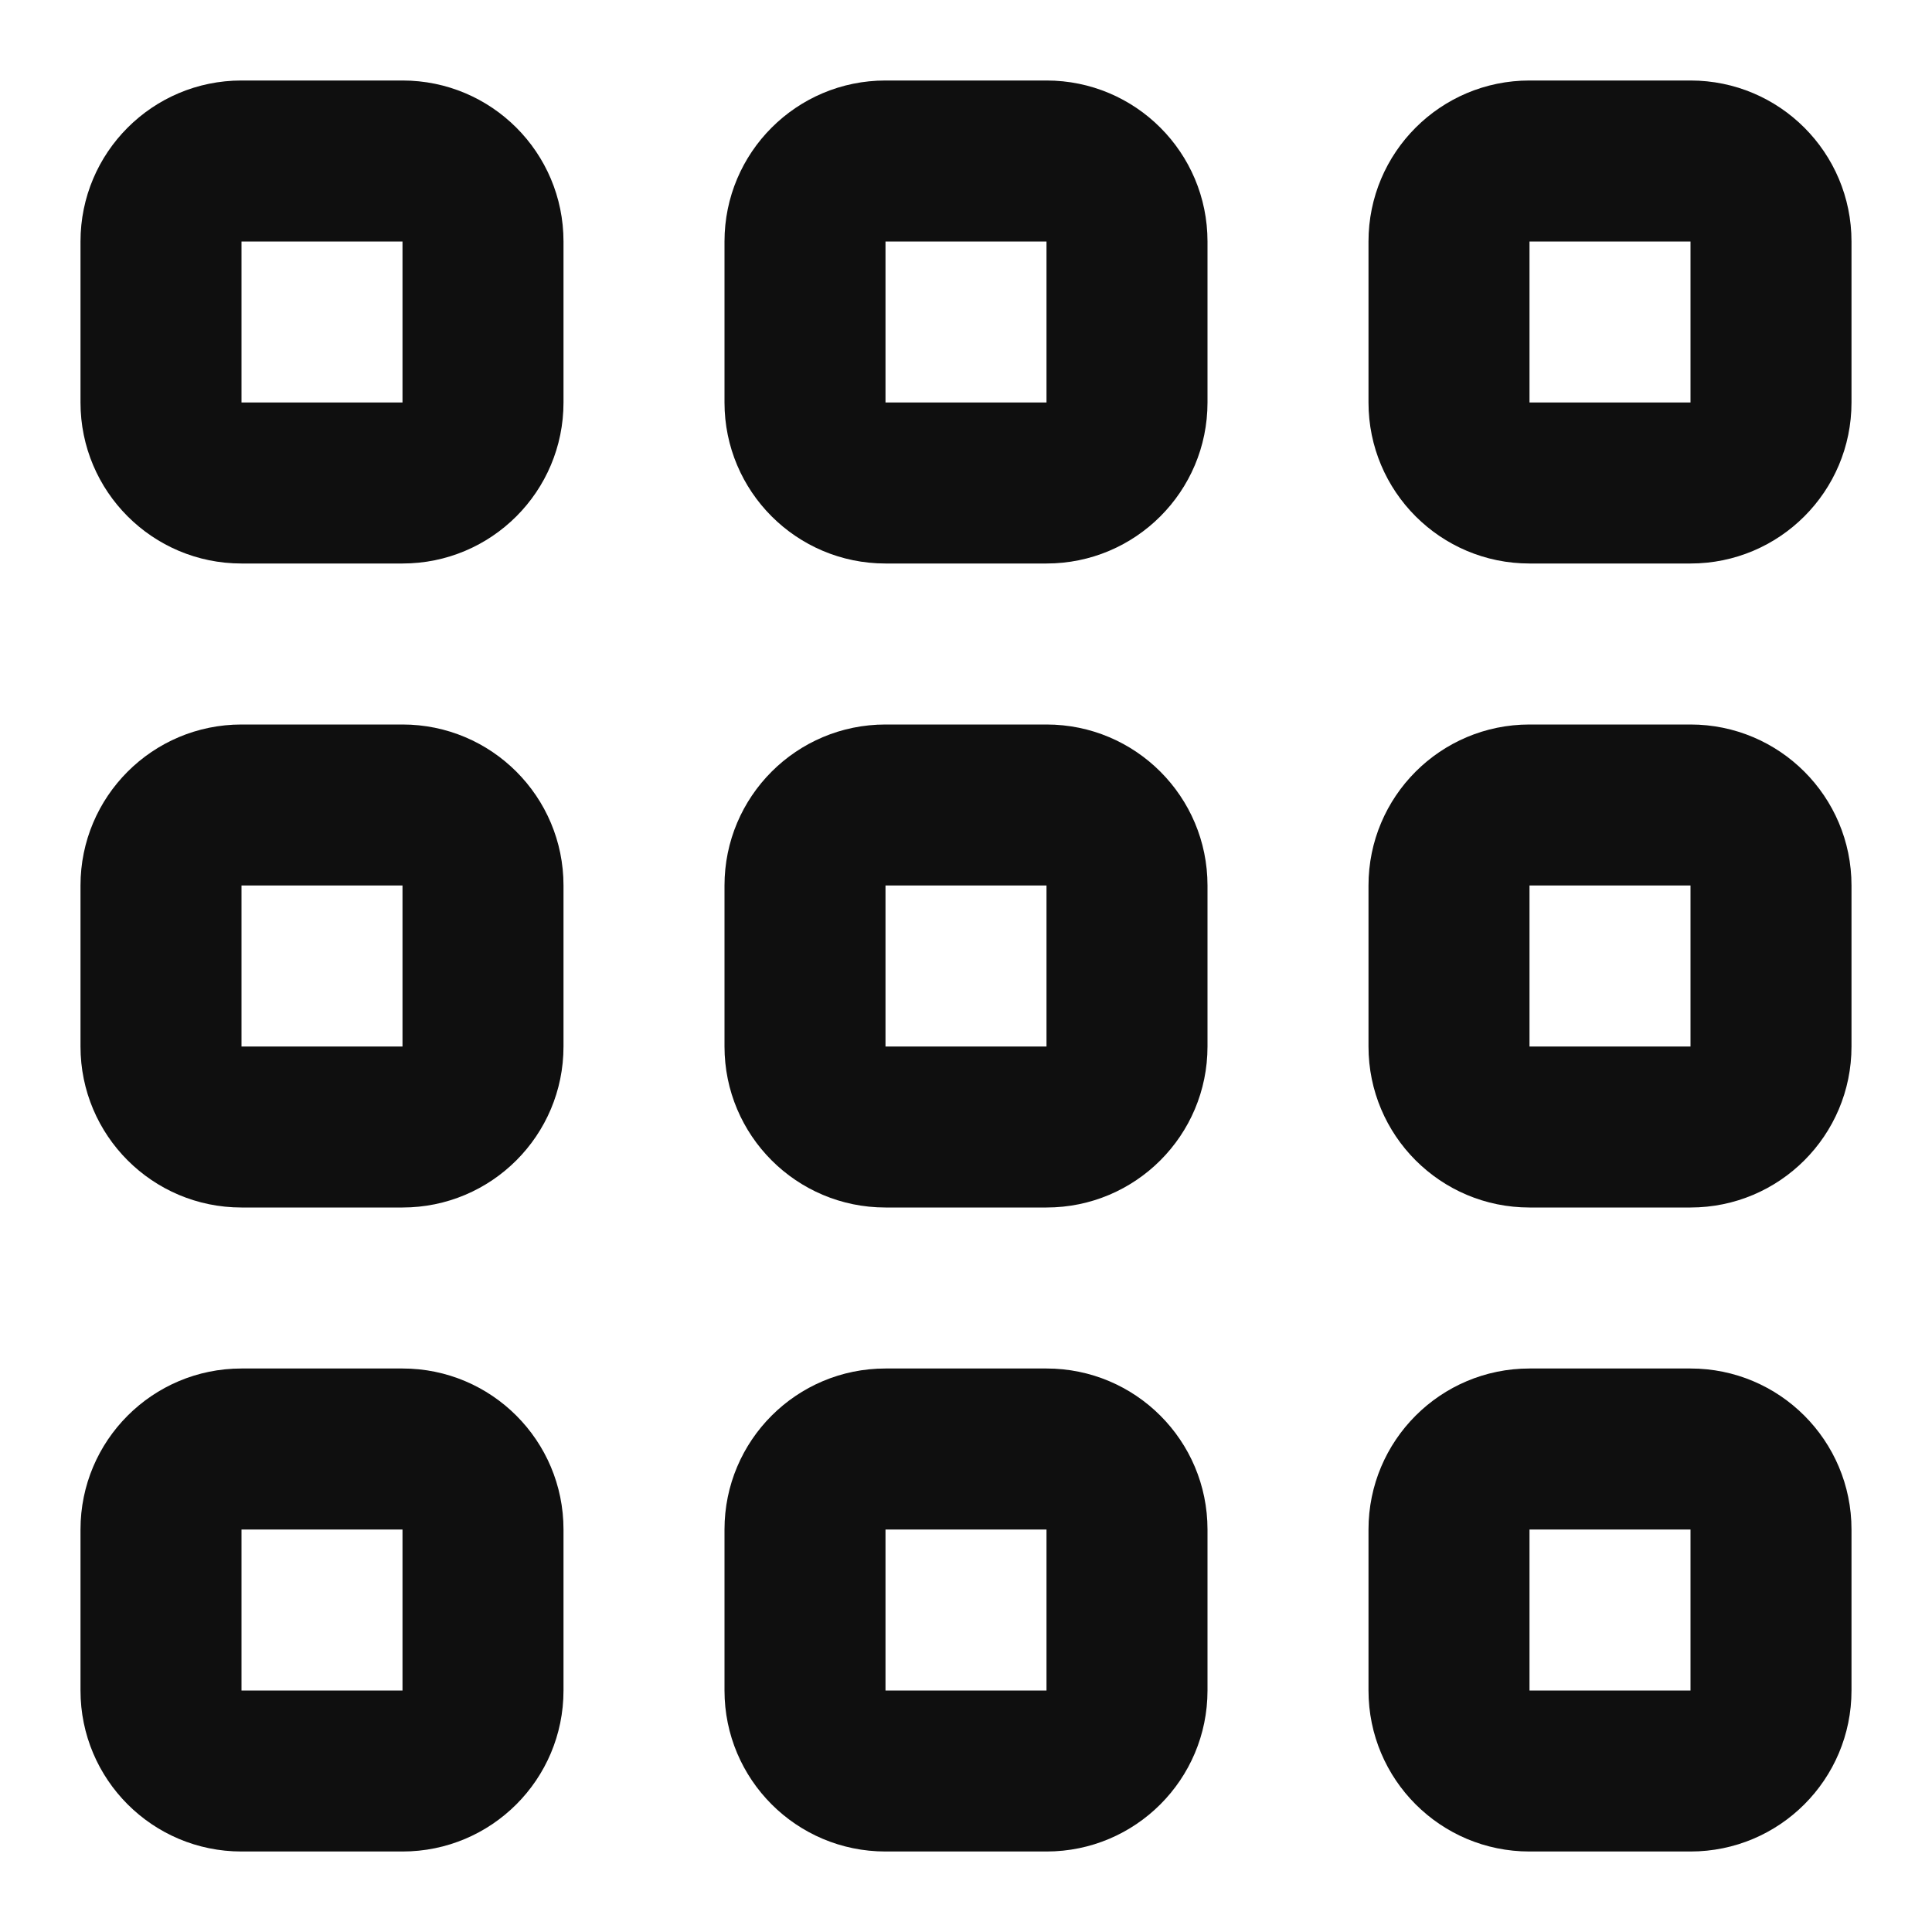
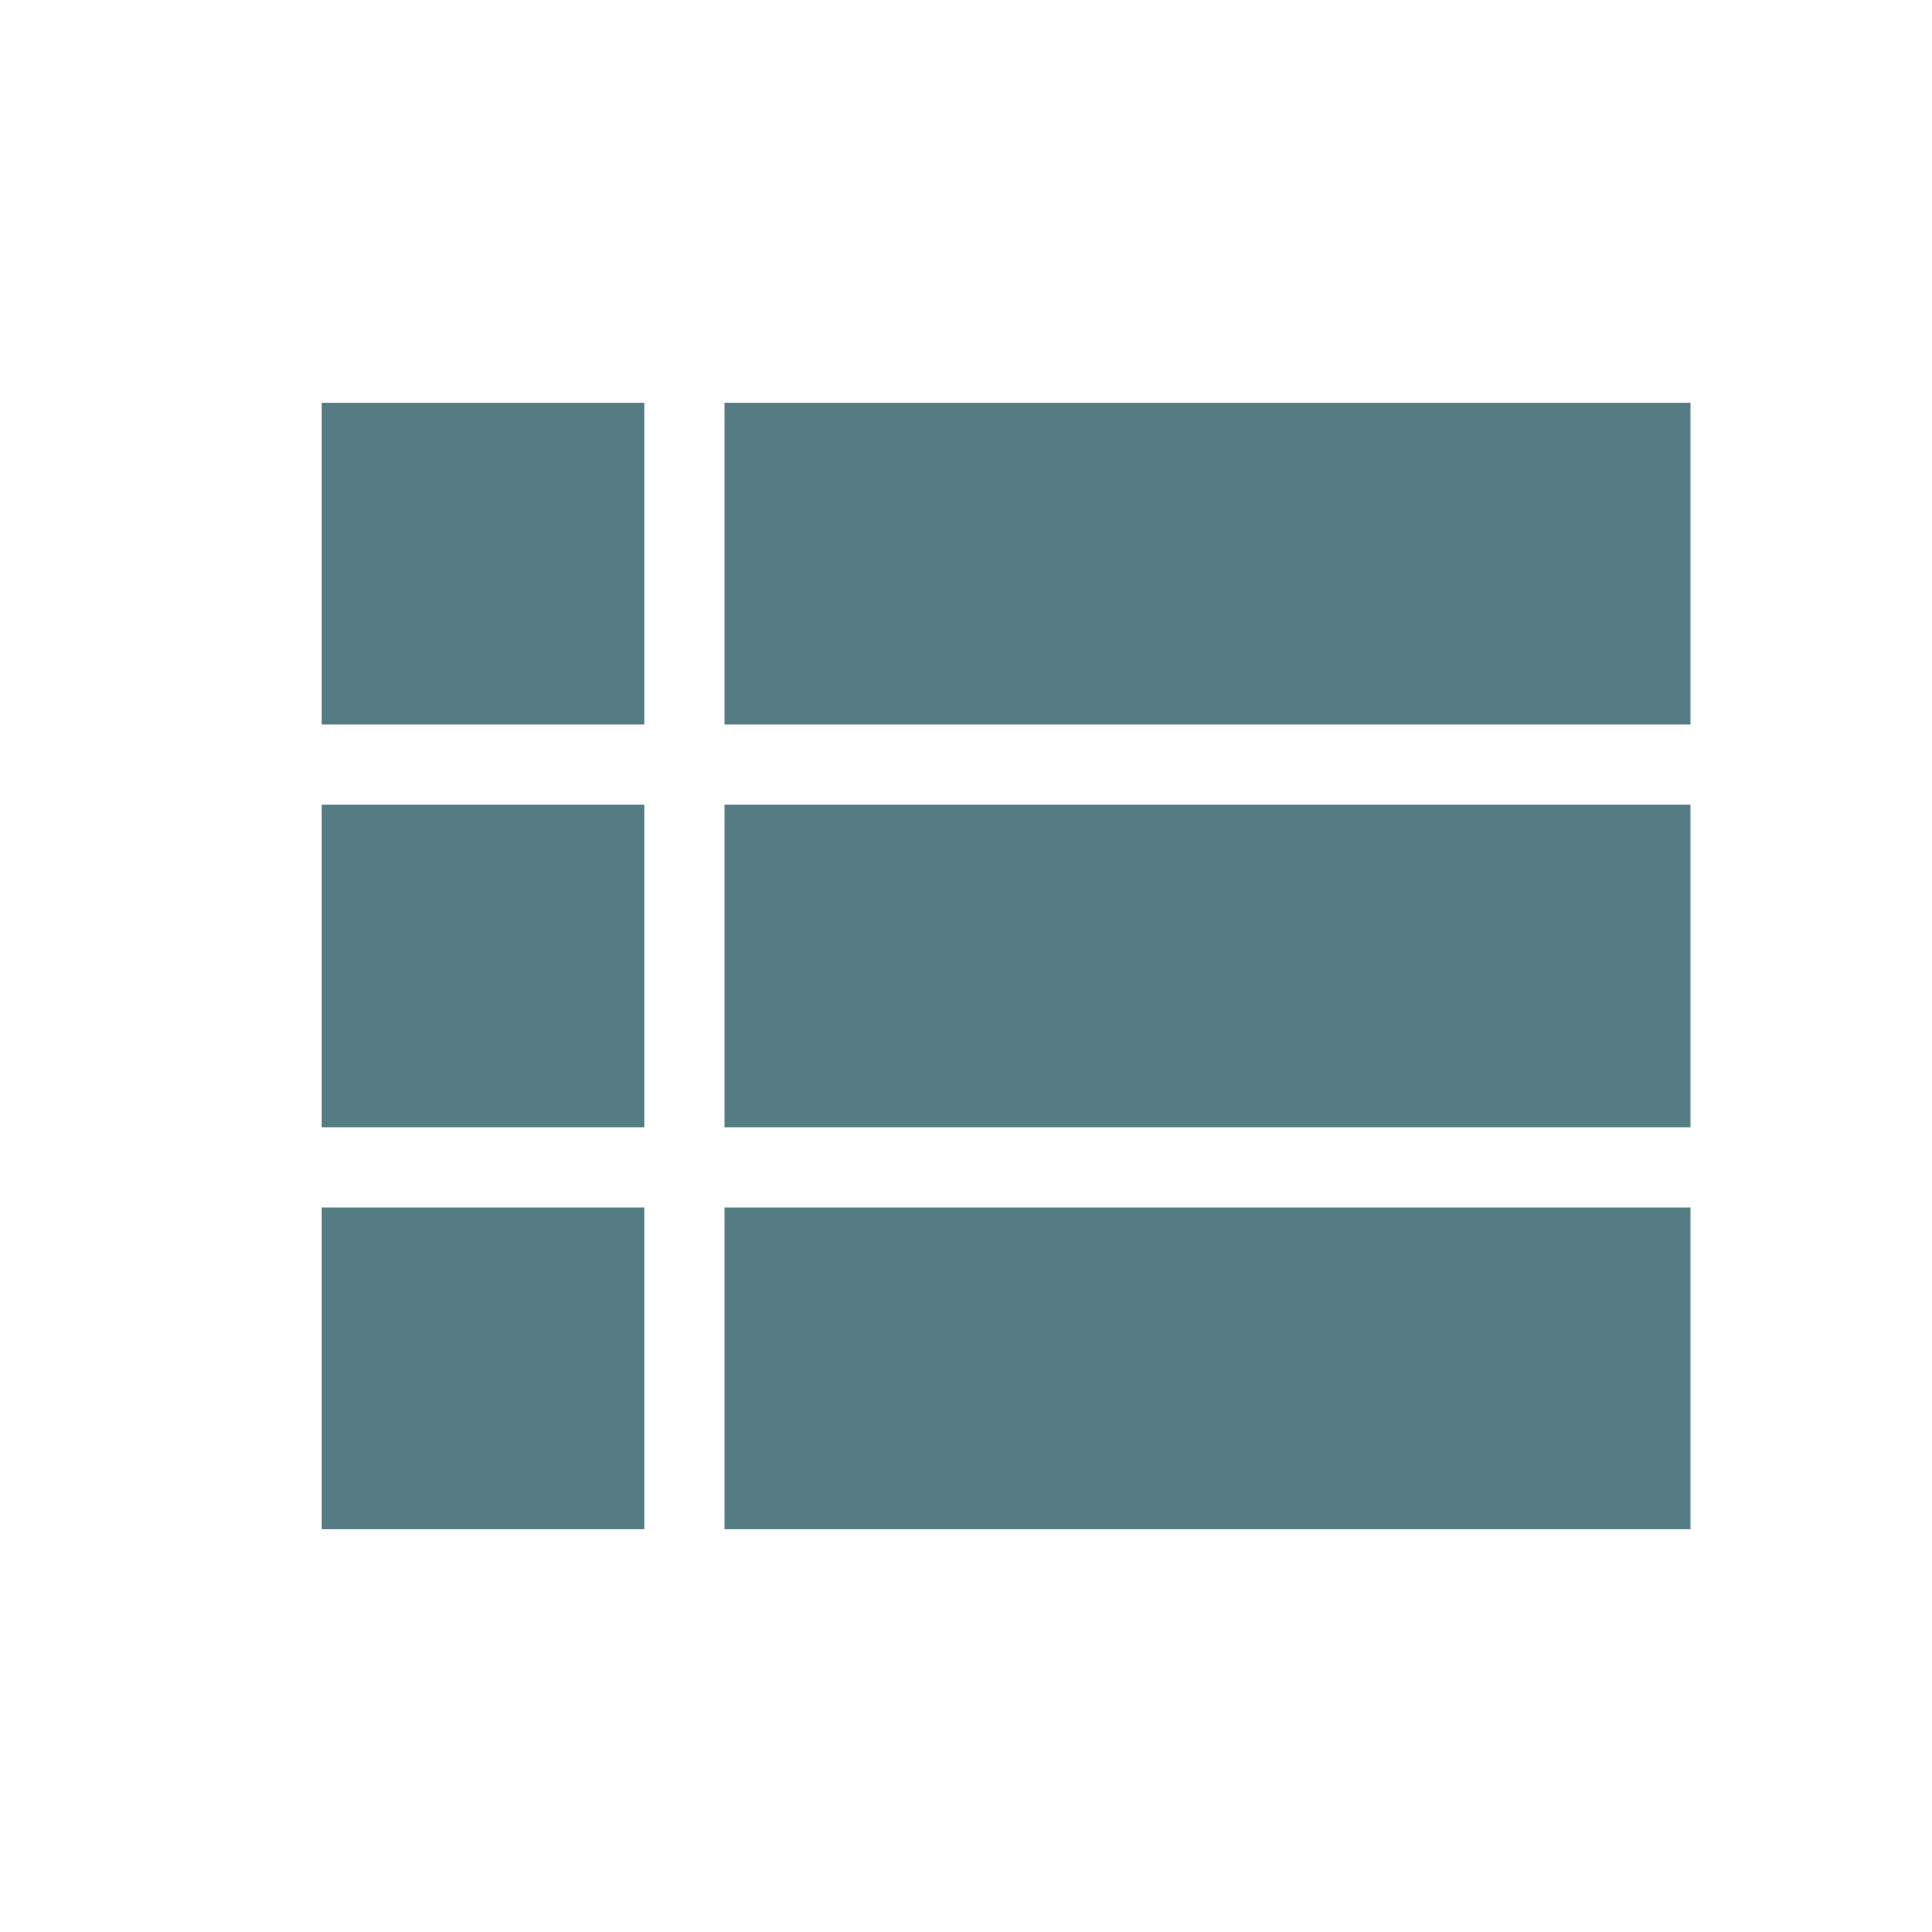
- <svg xmlns="http://www.w3.org/2000/svg" width="800px" height="800px" viewBox="0 0 24 24" fill="none">
-   <path fill-rule="evenodd" clip-rule="evenodd" d="M3 1C1.895 1 1 1.895 1 3V5C1 6.105 1.895 7 3 7H5C6.105 7 7 6.105 7 5V3C7 1.895 6.105 1 5 1H3ZM5 3H3L3 5H5V3Z" fill="#0F0F0F" />
-   <path fill-rule="evenodd" clip-rule="evenodd" d="M3 9C1.895 9 1 9.895 1 11V13C1 14.105 1.895 15 3 15H5C6.105 15 7 14.105 7 13V11C7 9.895 6.105 9 5 9H3ZM5 11H3L3 13H5V11Z" fill="#0F0F0F" />
-   <path fill-rule="evenodd" clip-rule="evenodd" d="M1 19C1 17.895 1.895 17 3 17H5C6.105 17 7 17.895 7 19V21C7 22.105 6.105 23 5 23H3C1.895 23 1 22.105 1 21V19ZM3 19H5V21H3L3 19Z" fill="#0F0F0F" />
-   <path fill-rule="evenodd" clip-rule="evenodd" d="M11 1C9.895 1 9 1.895 9 3V5C9 6.105 9.895 7 11 7H13C14.105 7 15 6.105 15 5V3C15 1.895 14.105 1 13 1H11ZM13 3H11V5H13V3Z" fill="#0F0F0F" />
-   <path fill-rule="evenodd" clip-rule="evenodd" d="M9 11C9 9.895 9.895 9 11 9H13C14.105 9 15 9.895 15 11V13C15 14.105 14.105 15 13 15H11C9.895 15 9 14.105 9 13V11ZM11 11H13V13H11V11Z" fill="#0F0F0F" />
-   <path fill-rule="evenodd" clip-rule="evenodd" d="M11 17C9.895 17 9 17.895 9 19V21C9 22.105 9.895 23 11 23H13C14.105 23 15 22.105 15 21V19C15 17.895 14.105 17 13 17H11ZM13 19H11V21H13V19Z" fill="#0F0F0F" />
-   <path fill-rule="evenodd" clip-rule="evenodd" d="M17 3C17 1.895 17.895 1 19 1H21C22.105 1 23 1.895 23 3V5C23 6.105 22.105 7 21 7H19C17.895 7 17 6.105 17 5V3ZM19 3H21V5H19V3Z" fill="#0F0F0F" />
-   <path fill-rule="evenodd" clip-rule="evenodd" d="M19 9C17.895 9 17 9.895 17 11V13C17 14.105 17.895 15 19 15H21C22.105 15 23 14.105 23 13V11C23 9.895 22.105 9 21 9H19ZM21 11H19V13H21V11Z" fill="#0F0F0F" />
-   <path fill-rule="evenodd" clip-rule="evenodd" d="M17 19C17 17.895 17.895 17 19 17H21C22.105 17 23 17.895 23 19V21C23 22.105 22.105 23 21 23H19C17.895 23 17 22.105 17 21V19ZM19 19H21V21H19V19Z" fill="#0F0F0F" />
+ <svg xmlns="http://www.w3.org/2000/svg" fill="#557B83" width="800px" height="800px" viewBox="0 0 24 24">
+   <path d="M4 14h4v-4H4v4zm0 5h4v-4H4v4zM4 9h4V5H4v4zm5 5h12v-4H9v4zm0 5h12v-4H9v4zM9 5v4h12V5H9z" />
</svg>
